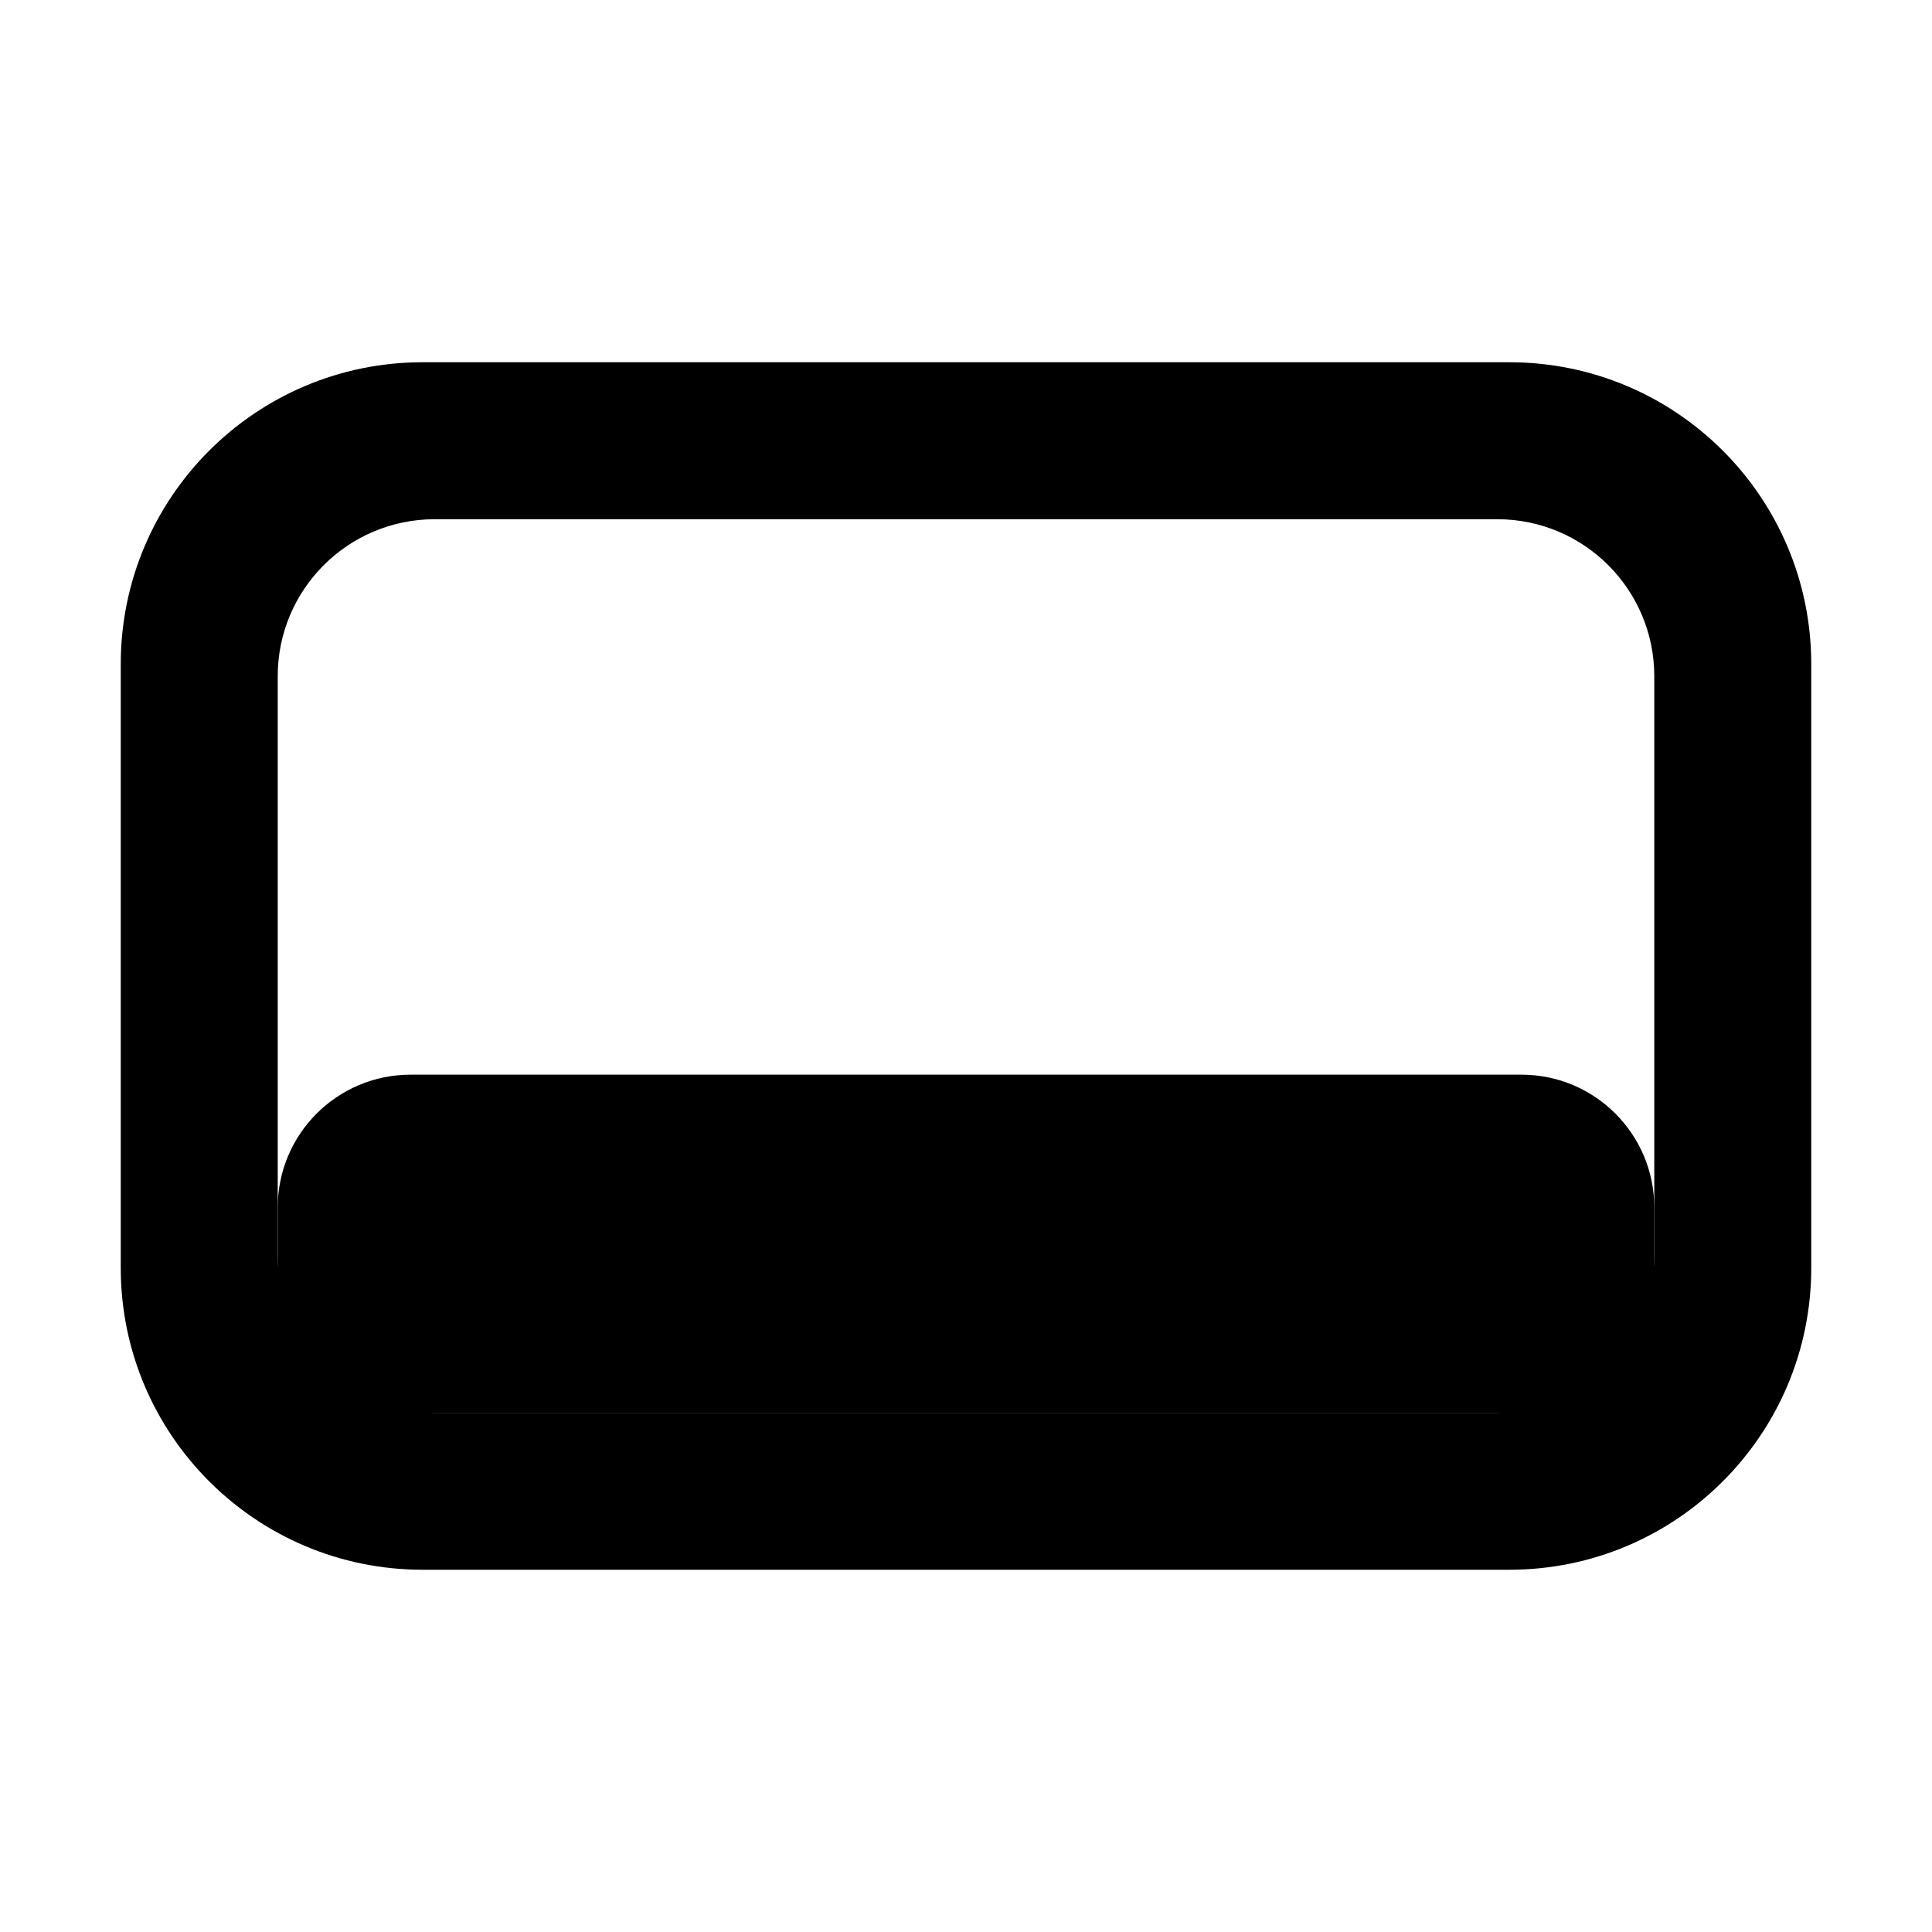
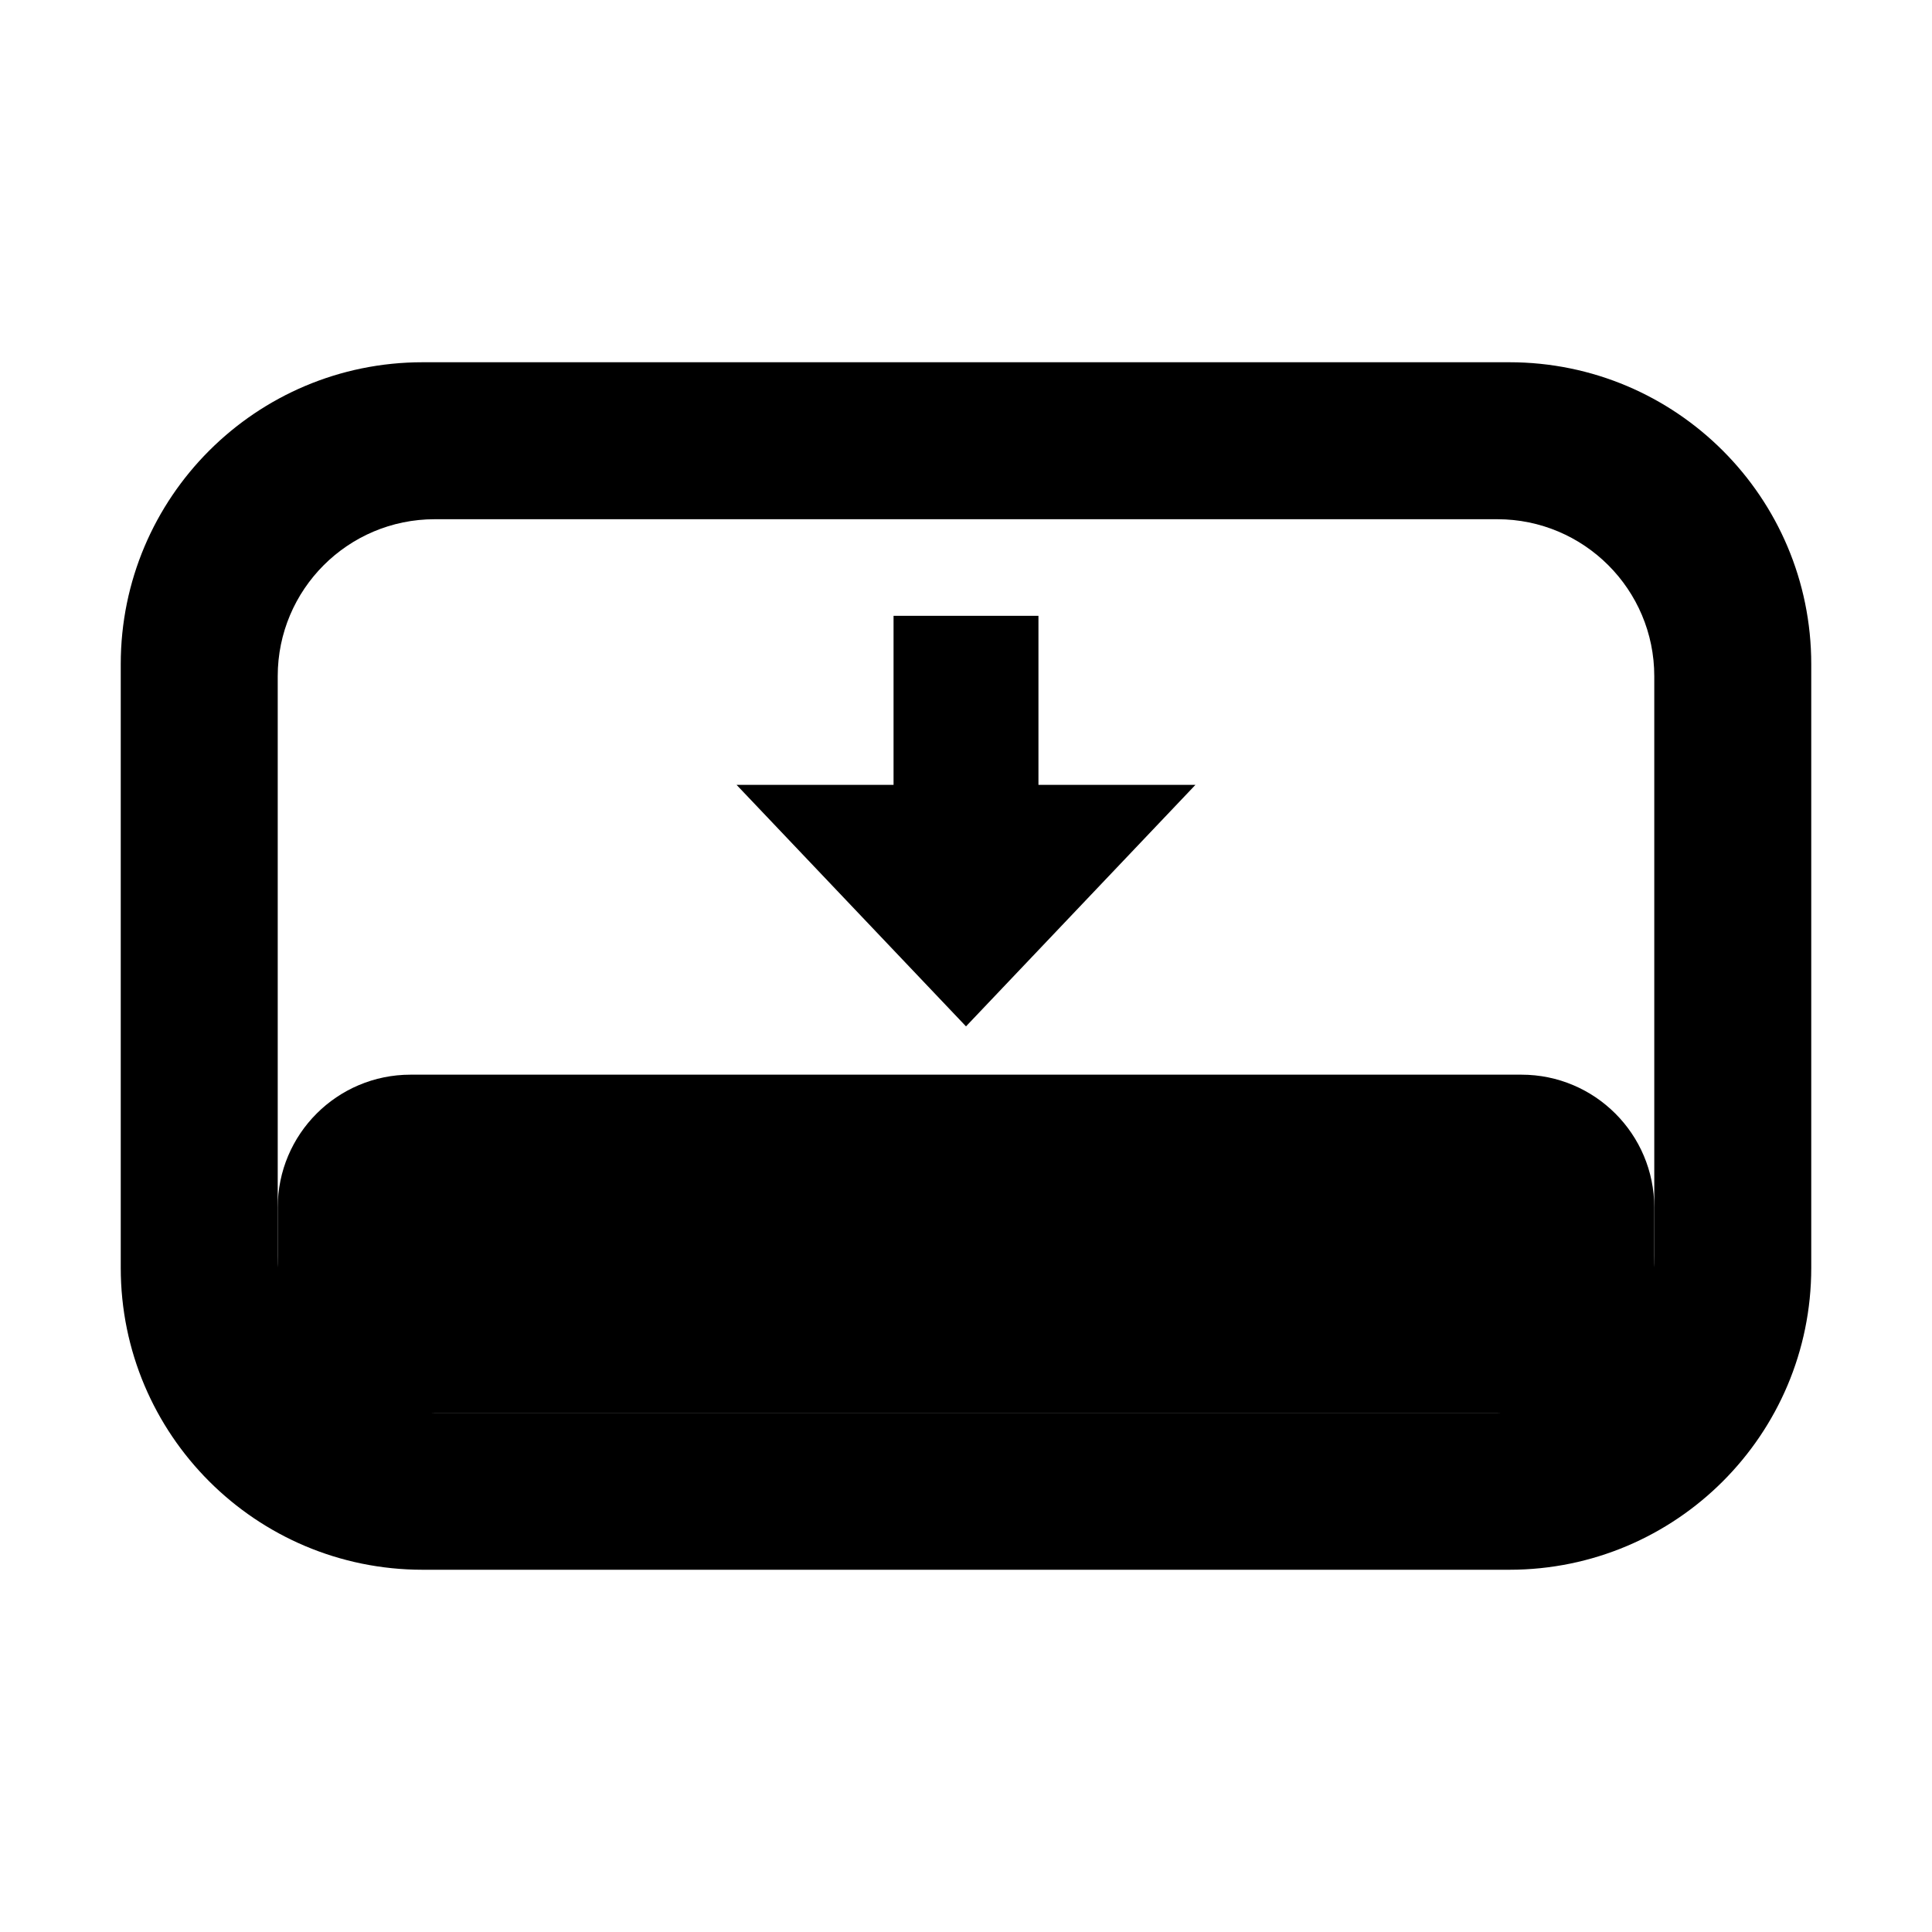
<svg xmlns="http://www.w3.org/2000/svg" width="16" height="16" viewBox="0 0 16 16" fill="currentColor">
  <path fill-rule="evenodd" d="M3.5 3 H12.5 A2.5 2.5 0 0 1 15 5.5 V10.5 A2.5 2.5 0 0 1 12.5 13 H3.5 A2.5 2.5 0 0 1 1 10.5 V5.5 A2.5 2.5 0 0 1 3.5 3 Z M3.6 4.3 H12.4 A1.3 1.3 0 0 1 13.7 5.6 V10.4 A1.3 1.3 0 0 1 12.4 11.7 H3.6 A1.3 1.3 0 0 1 2.3 10.4 V5.6 A1.3 1.3 0 0 1 3.6 4.3 Z" />
  <rect x="2.3" y="8.9" width="11.4" height="2.8" rx="1.1" />
+   <path d="M7.4 5.1 V6.5 H6.1 L8 8.5 L9.9 6.5 H8.6 V5.1 Z" />
</svg>
